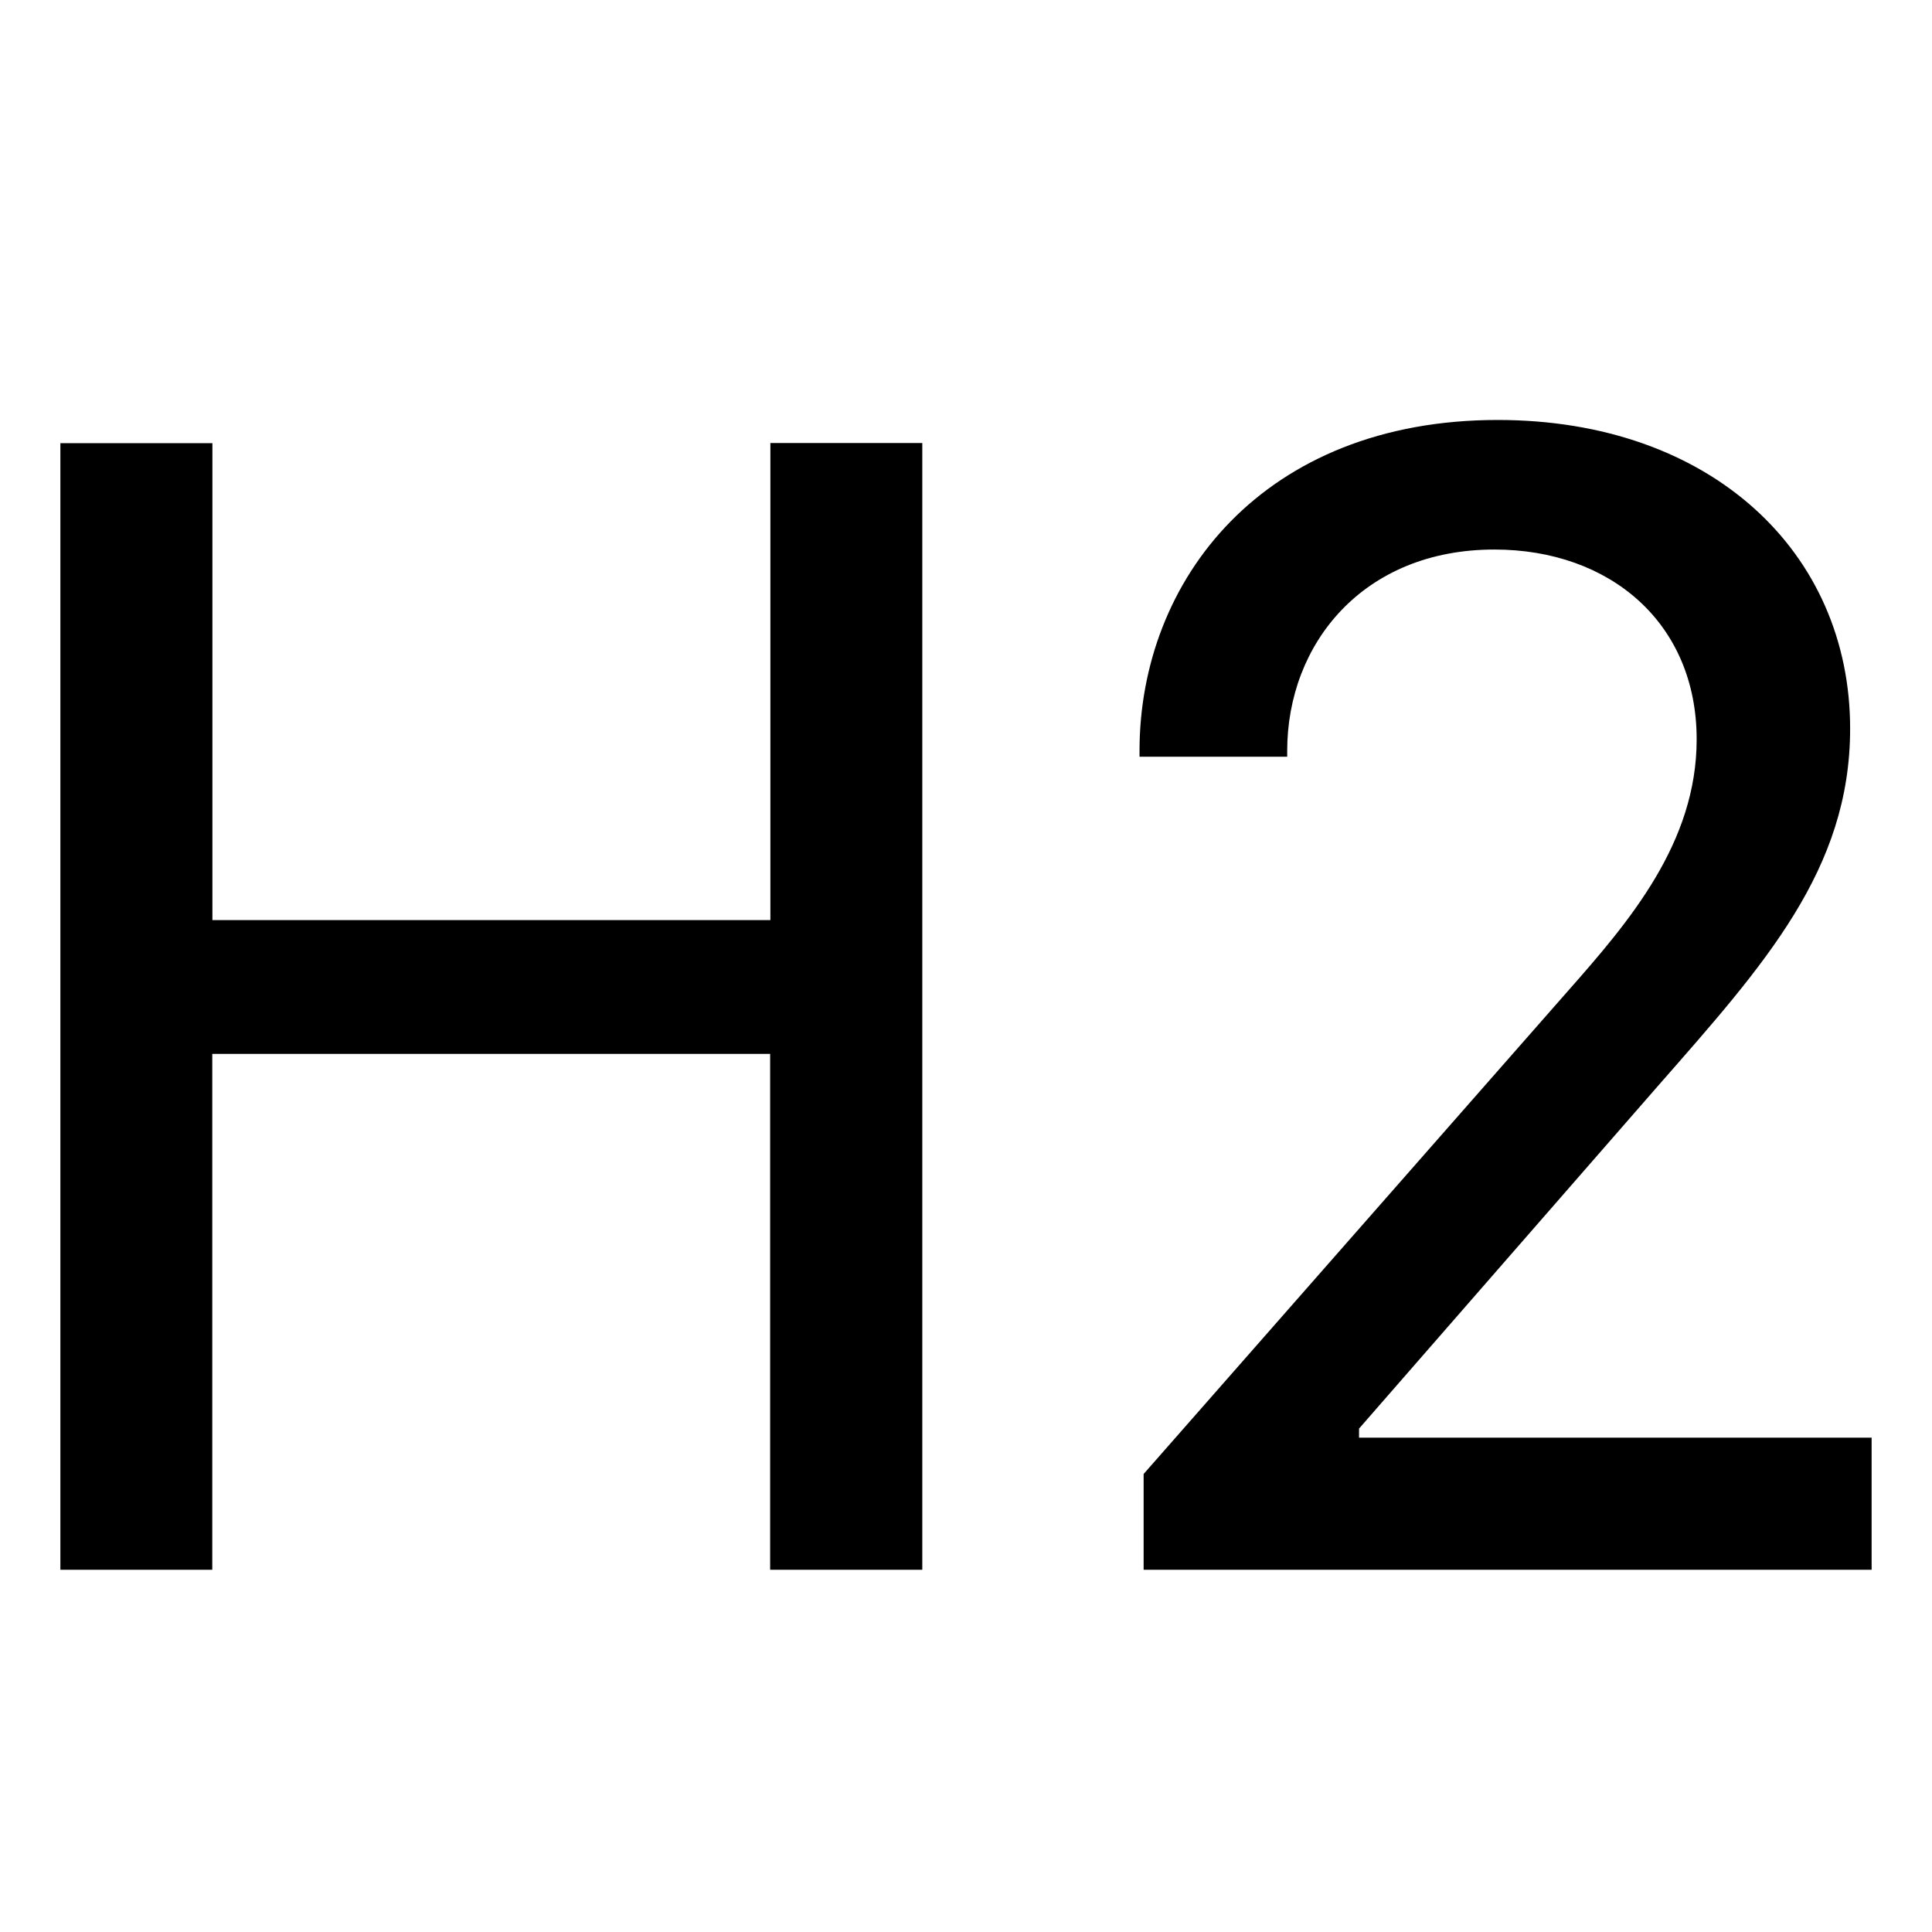
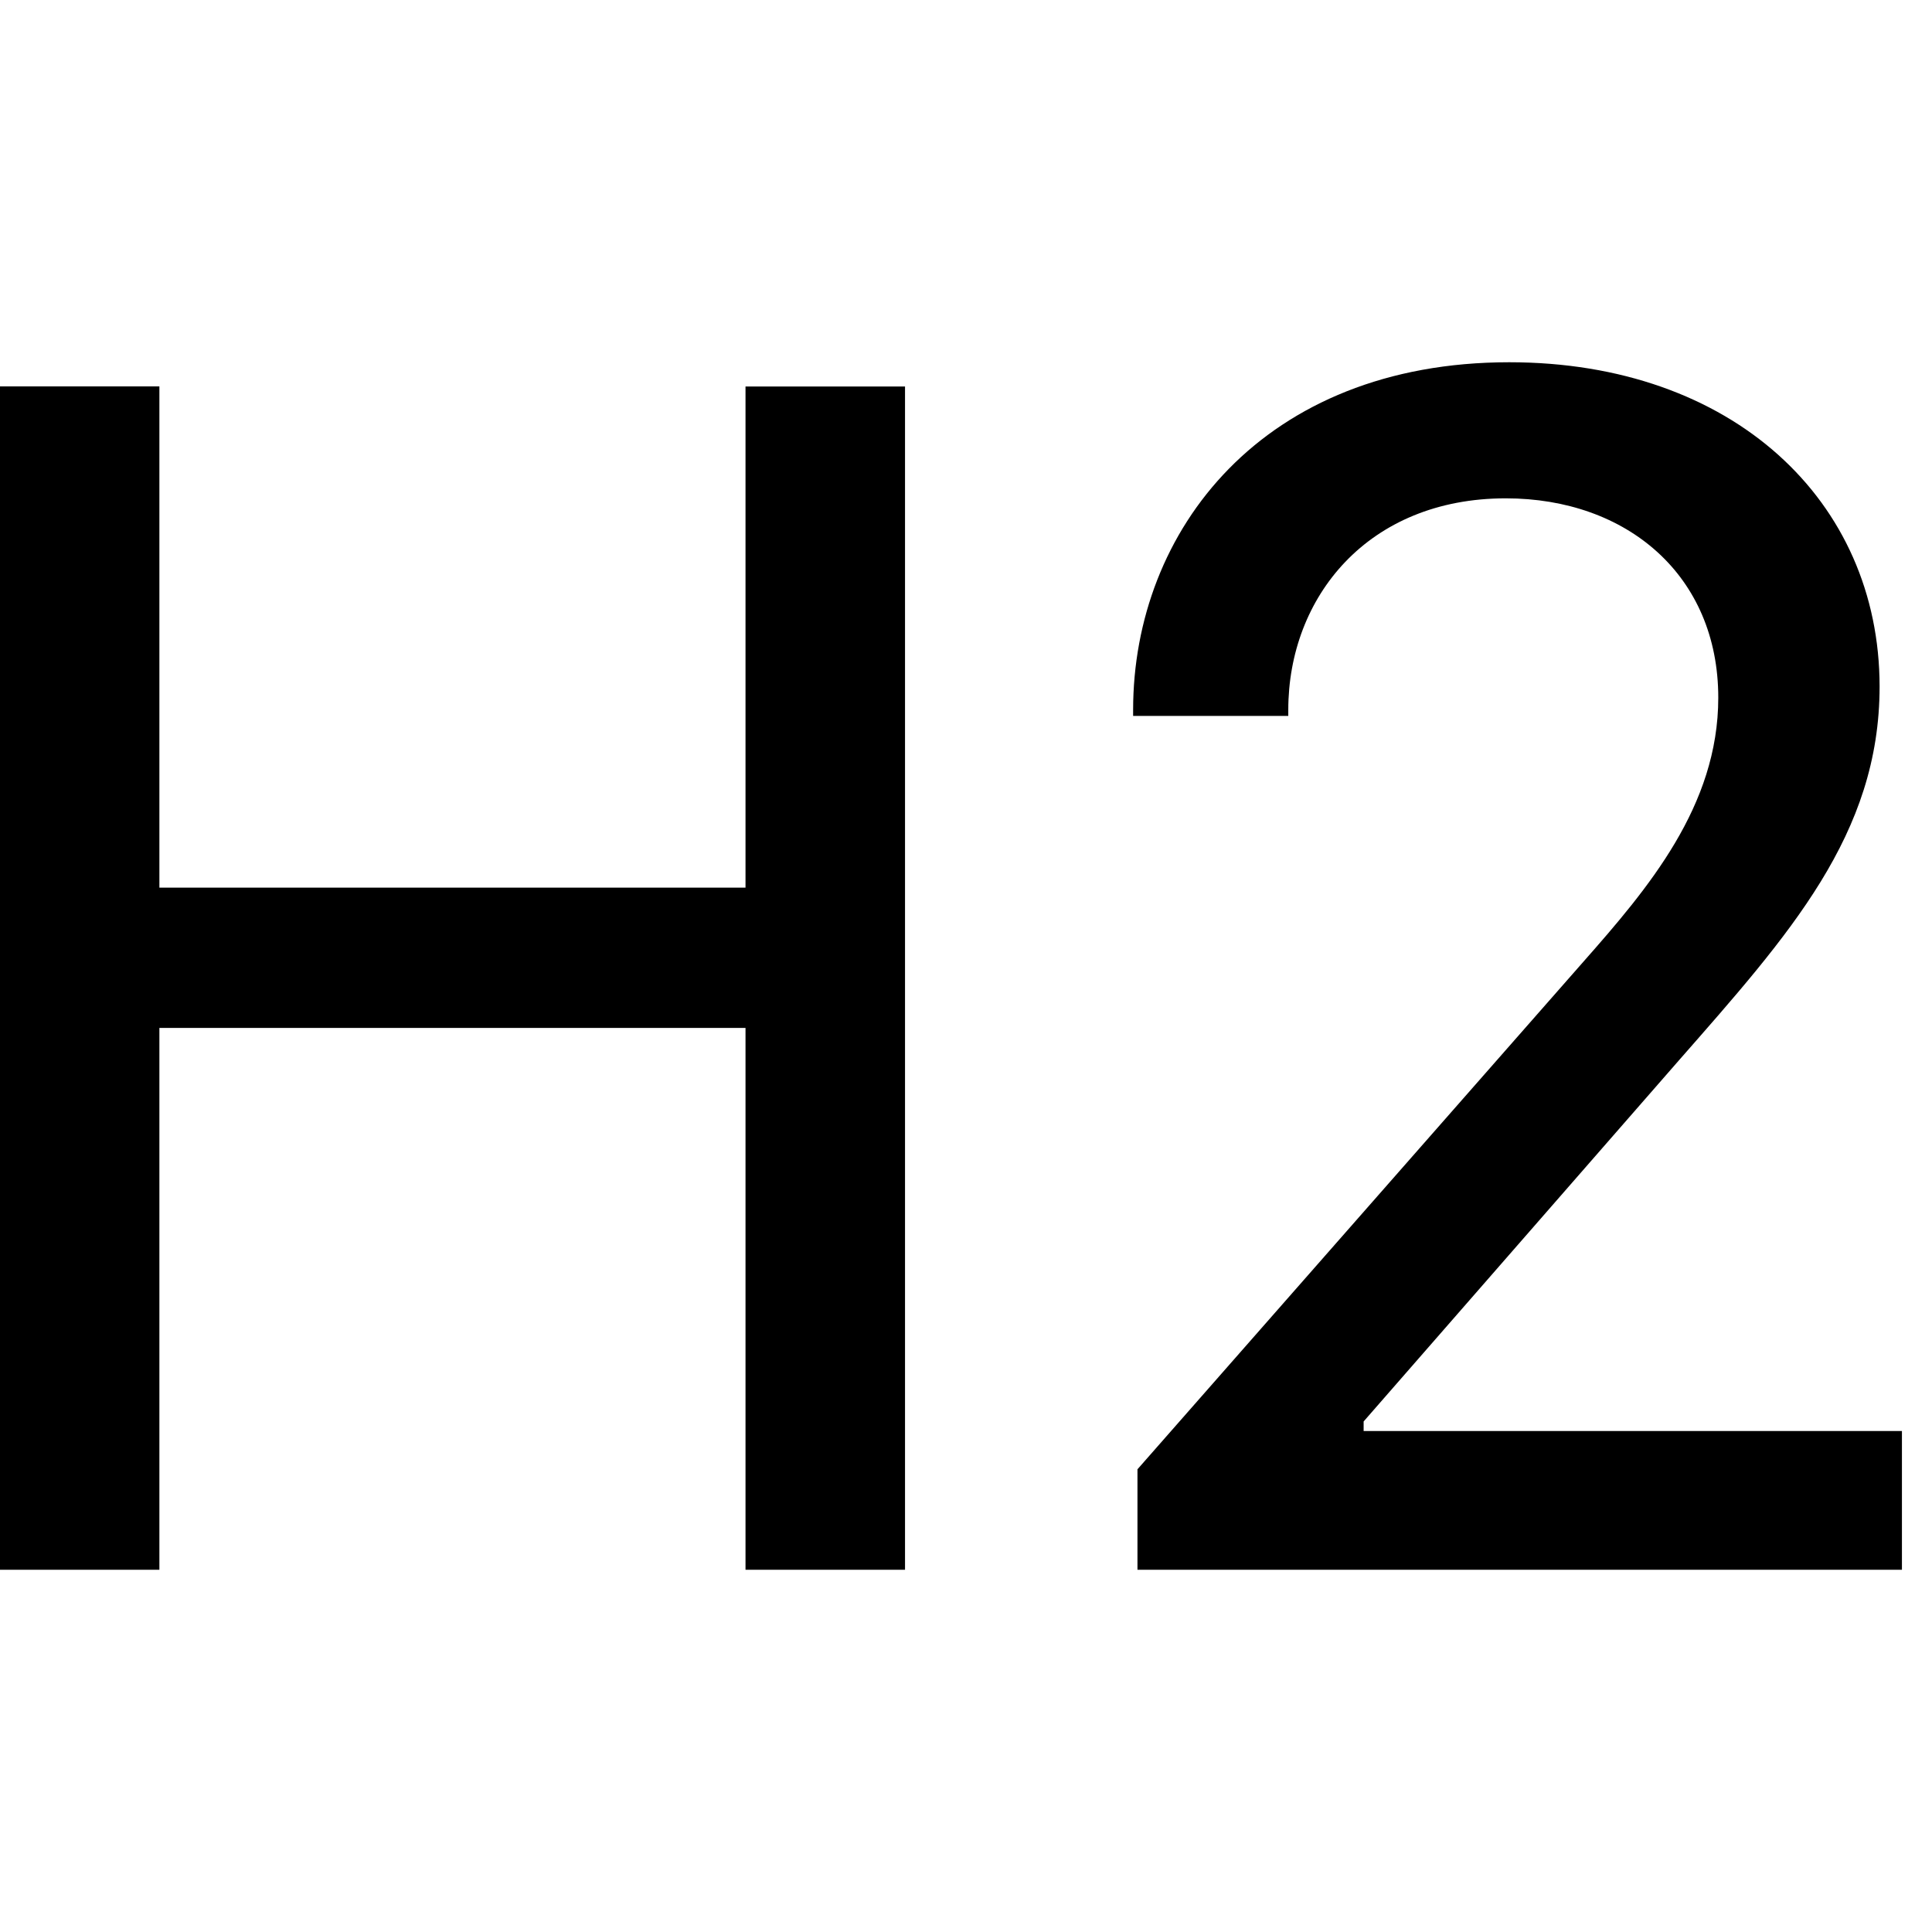
<svg xmlns="http://www.w3.org/2000/svg" width="16" height="16" fill="currentColor" class="bi bi-type-h2" viewBox="0 0 16 16">
-   <path d="M7.638 13V3.669H6.38V7.62H1.759V3.67H.5V13h1.258V8.728h4.62V13h1.259zm3.022-6.733v-.048c0-.889.63-1.668 1.716-1.668.957 0 1.675.608 1.675 1.572 0 .855-.554 1.504-1.067 2.085l-3.513 3.999V13H15.5v-1.094h-4.245v-.075l2.481-2.844c.875-.998 1.586-1.784 1.586-2.953 0-1.463-1.155-2.556-2.919-2.556-1.941 0-2.966 1.326-2.966 2.74v.049h1.223z" />
+   <path d="M7.495 13V3.201H6.174v4.15H1.32V3.2H0V13h1.32V8.513h4.854V13h1.32Zm3.174-7.071v-.05c0-.934.66-1.752 1.801-1.752 1.005 0 1.76.639 1.76 1.651 0 .898-.582 1.58-1.12 2.19l-3.69 4.2V13h6.331v-1.149h-4.458v-.079L13.9 8.786c.919-1.048 1.666-1.874 1.666-3.101C15.565 4.149 14.35 3 12.499 3 10.46 3 9.384 4.393 9.384 5.879v.05h1.285Z" />
</svg>
